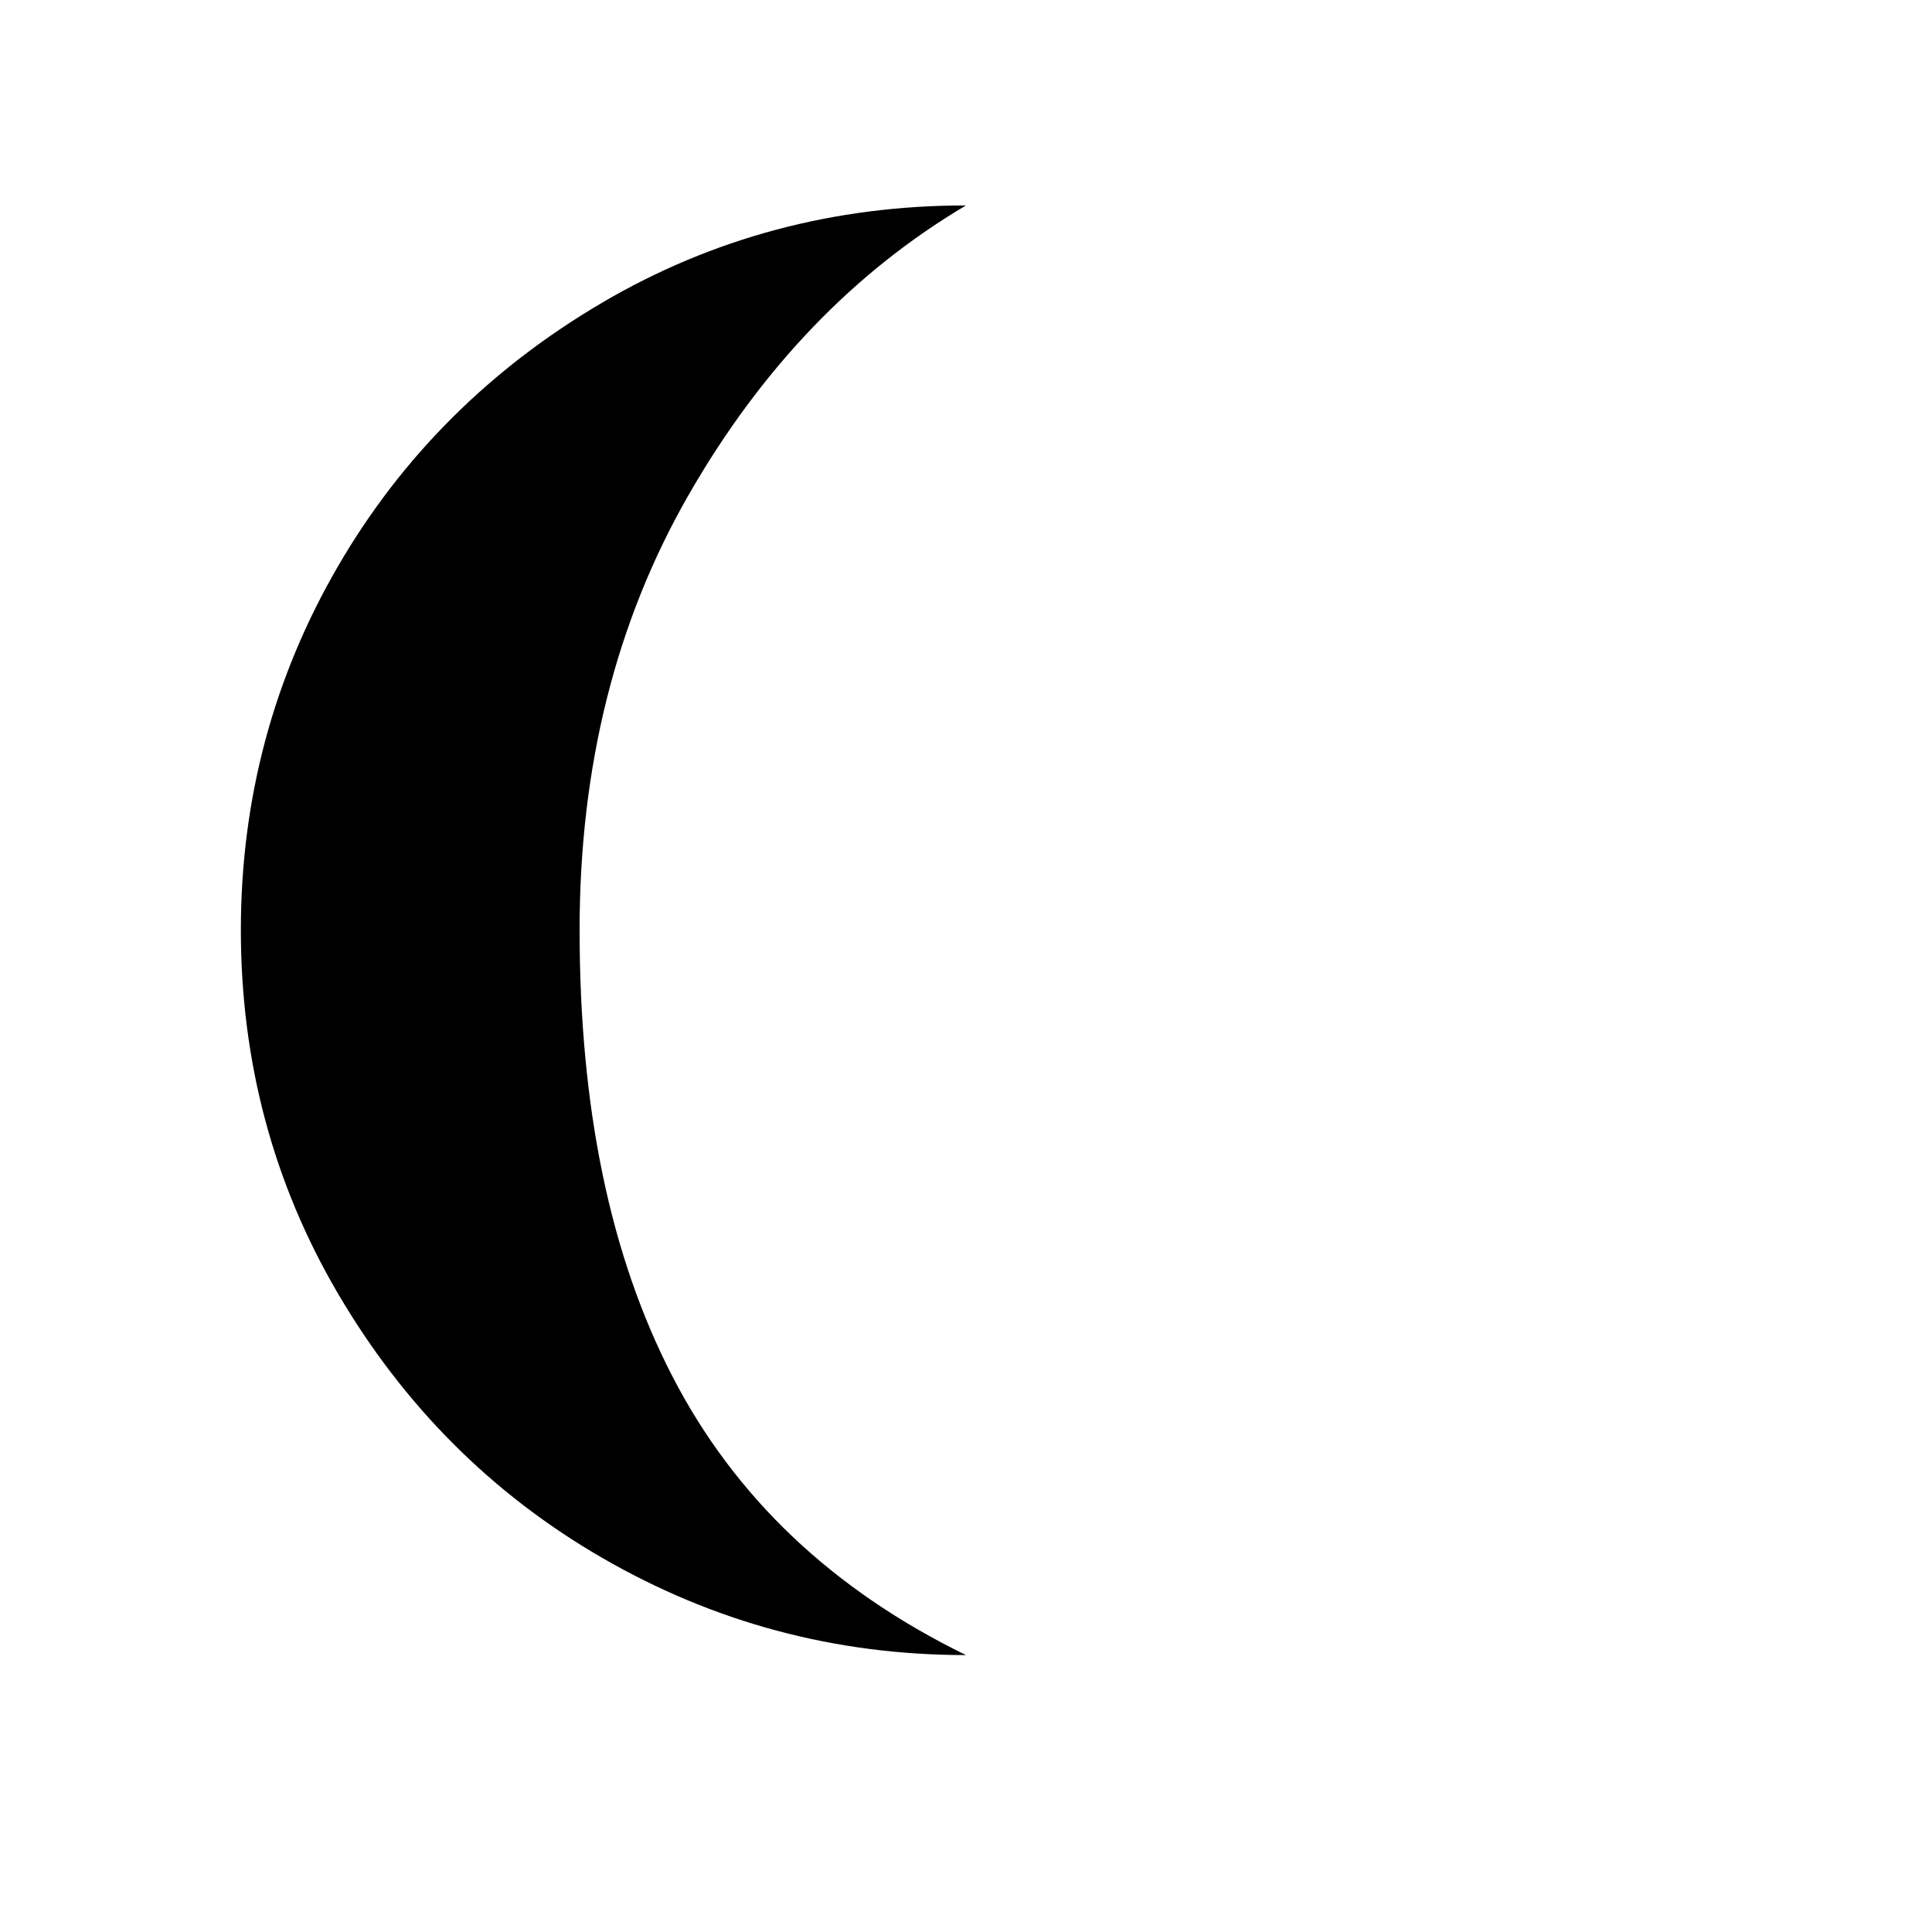
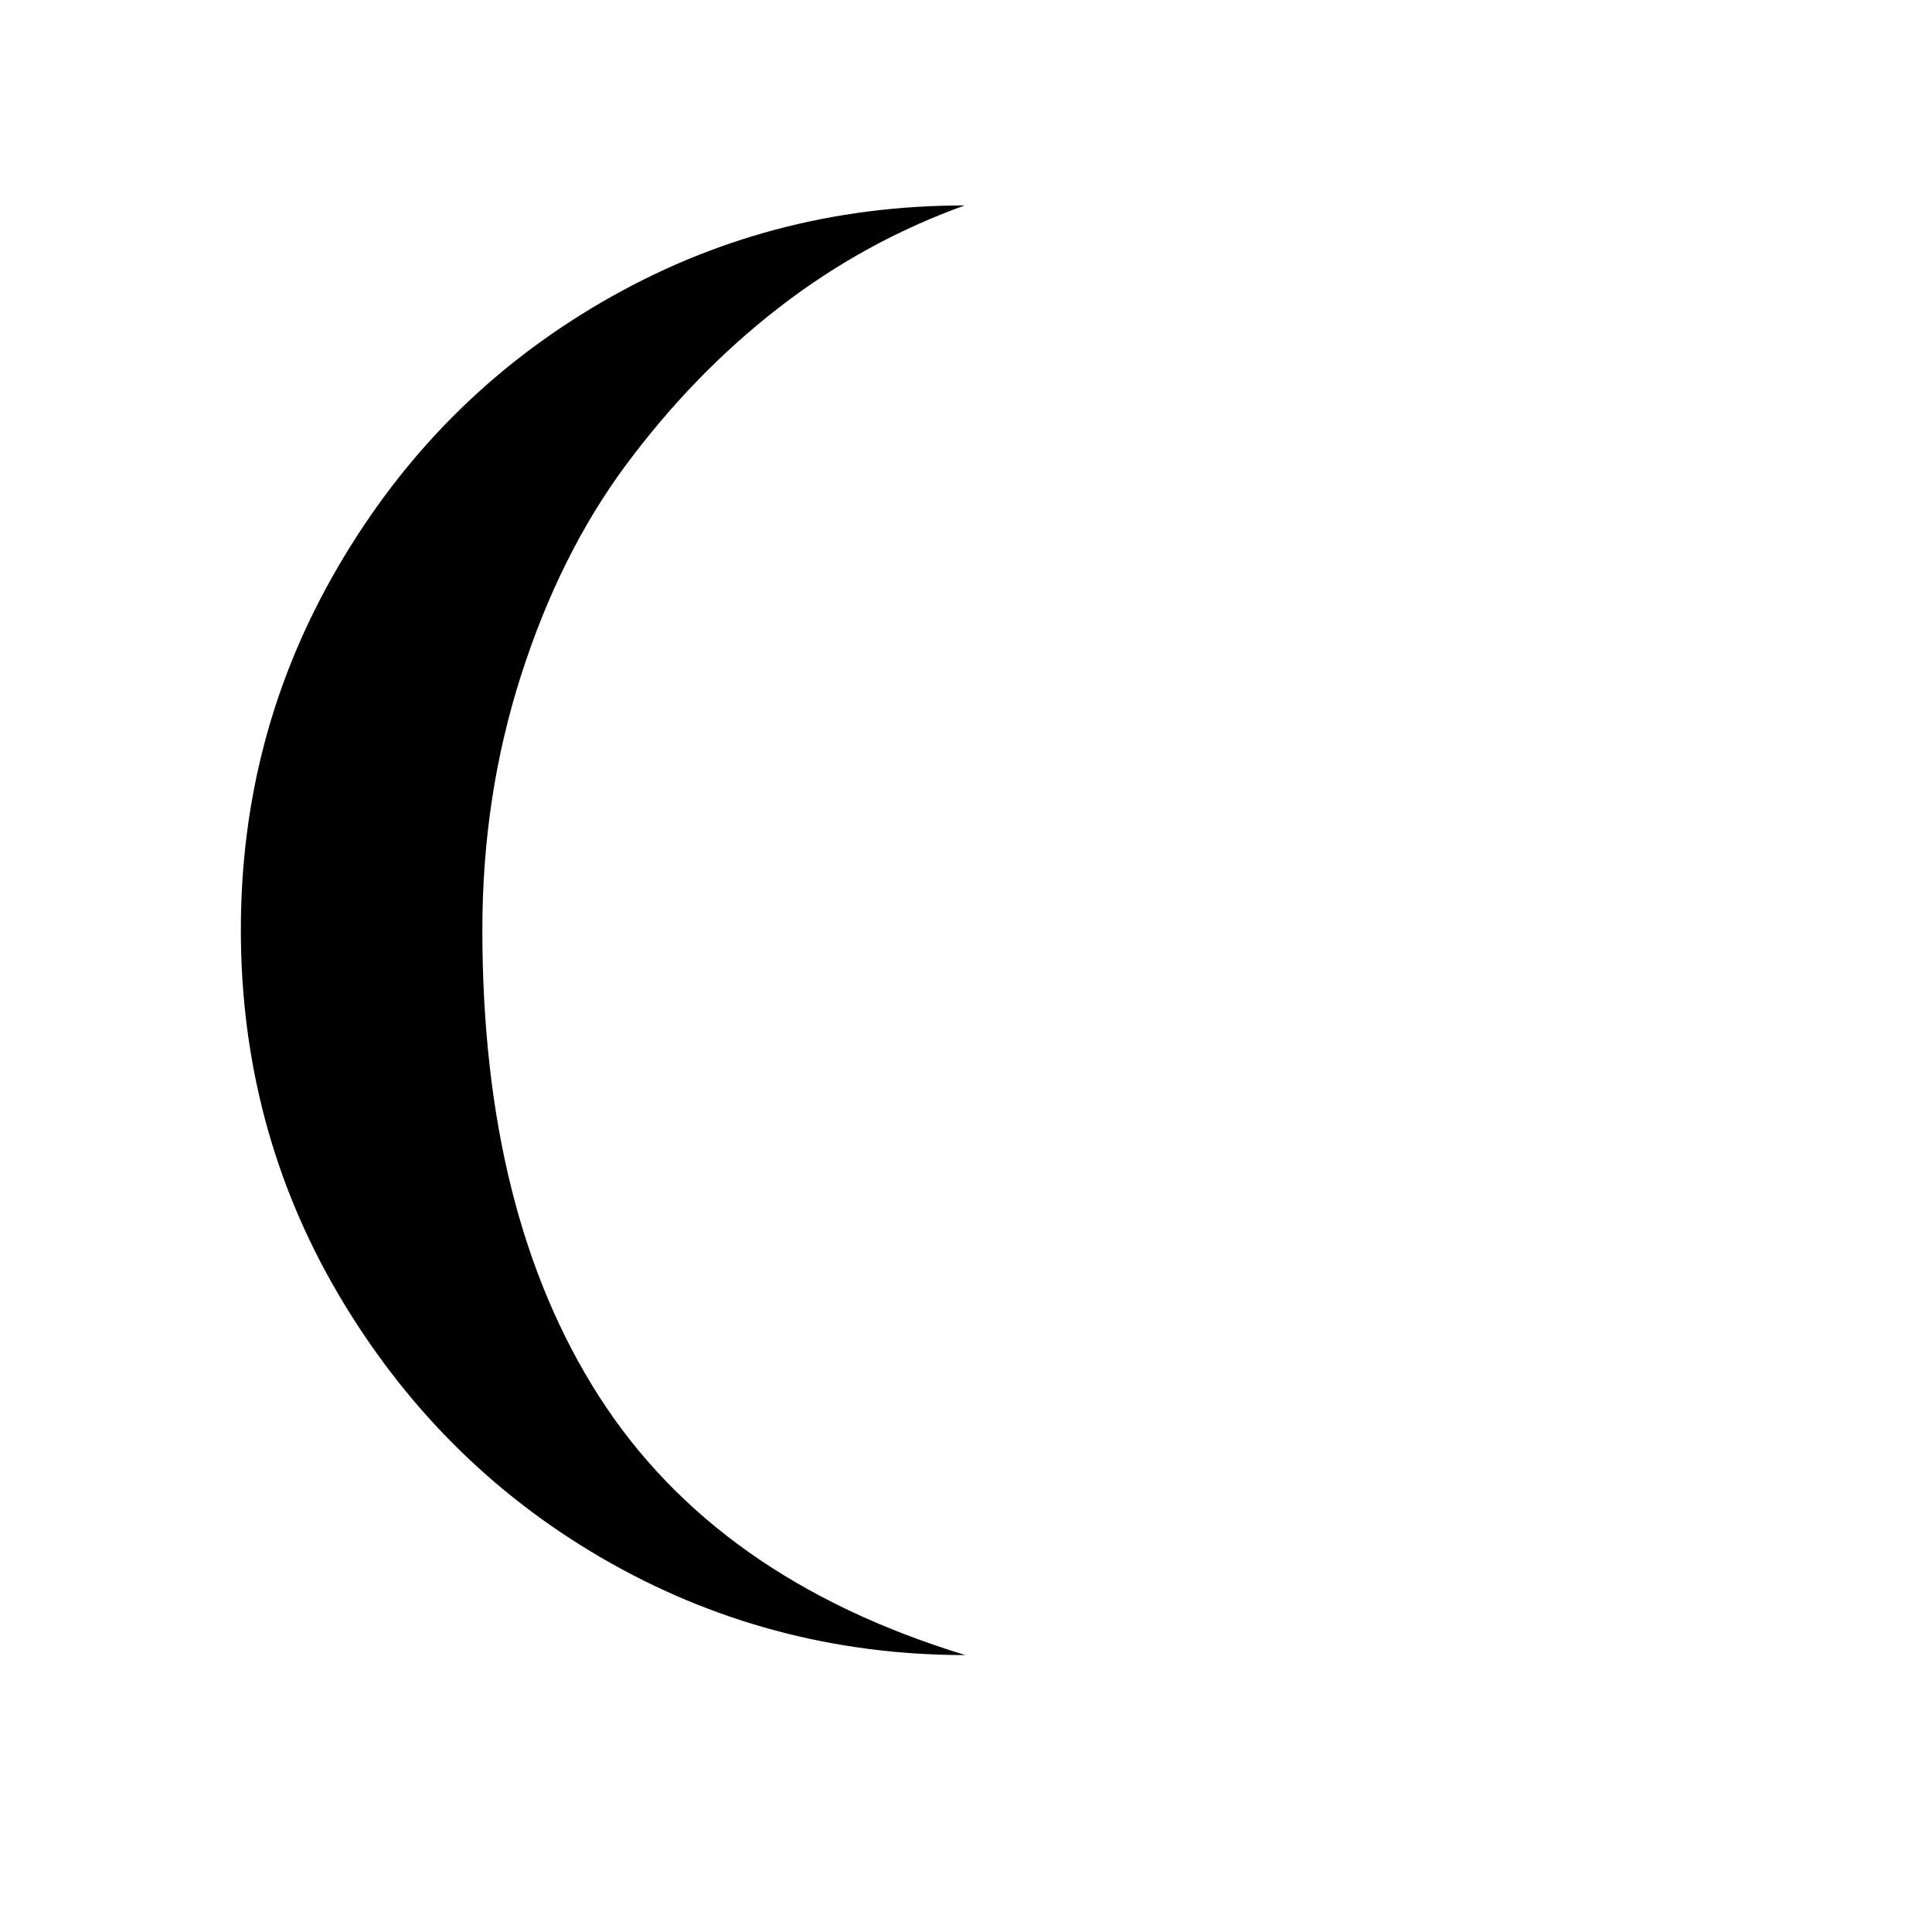
<svg xmlns="http://www.w3.org/2000/svg" version="1.1" id="Layer_1" x="0px" y="0px" viewBox="0 0 30 30" style="enable-background:new 0 0 30 30;" xml:space="preserve">
-   <path d="M3.74,14.44c0,2.04,0.5,3.93,1.51,5.65s2.37,3.1,4.1,4.1s3.61,1.51,5.65,1.51c-2.07-1.01-3.59-2.45-4.56-4.33  S9,17.19,9,14.44c0-2.53,0.56-4.78,1.69-6.75s2.57-3.47,4.31-4.5c-2.04,0-3.93,0.5-5.65,1.51s-3.1,2.37-4.1,4.09  S3.74,12.4,3.74,14.44z" />
+   <path d="M3.74,14.44c0,2.04,0.5,3.93,1.51,5.65s2.37,3.1,4.09,4.1s3.61,1.51,5.65,1.51c-2.59-0.79-4.48-2.13-5.69-4.02  s-1.81-4.3-1.81-7.24c0-1.39,0.2-2.7,0.6-3.95c0.4-1.25,0.94-2.34,1.63-3.27s1.48-1.75,2.37-2.44s1.86-1.22,2.89-1.59  c-2.04,0-3.92,0.5-5.65,1.51S6.26,7.07,5.25,8.8S3.74,12.4,3.74,14.44z" />
</svg>
